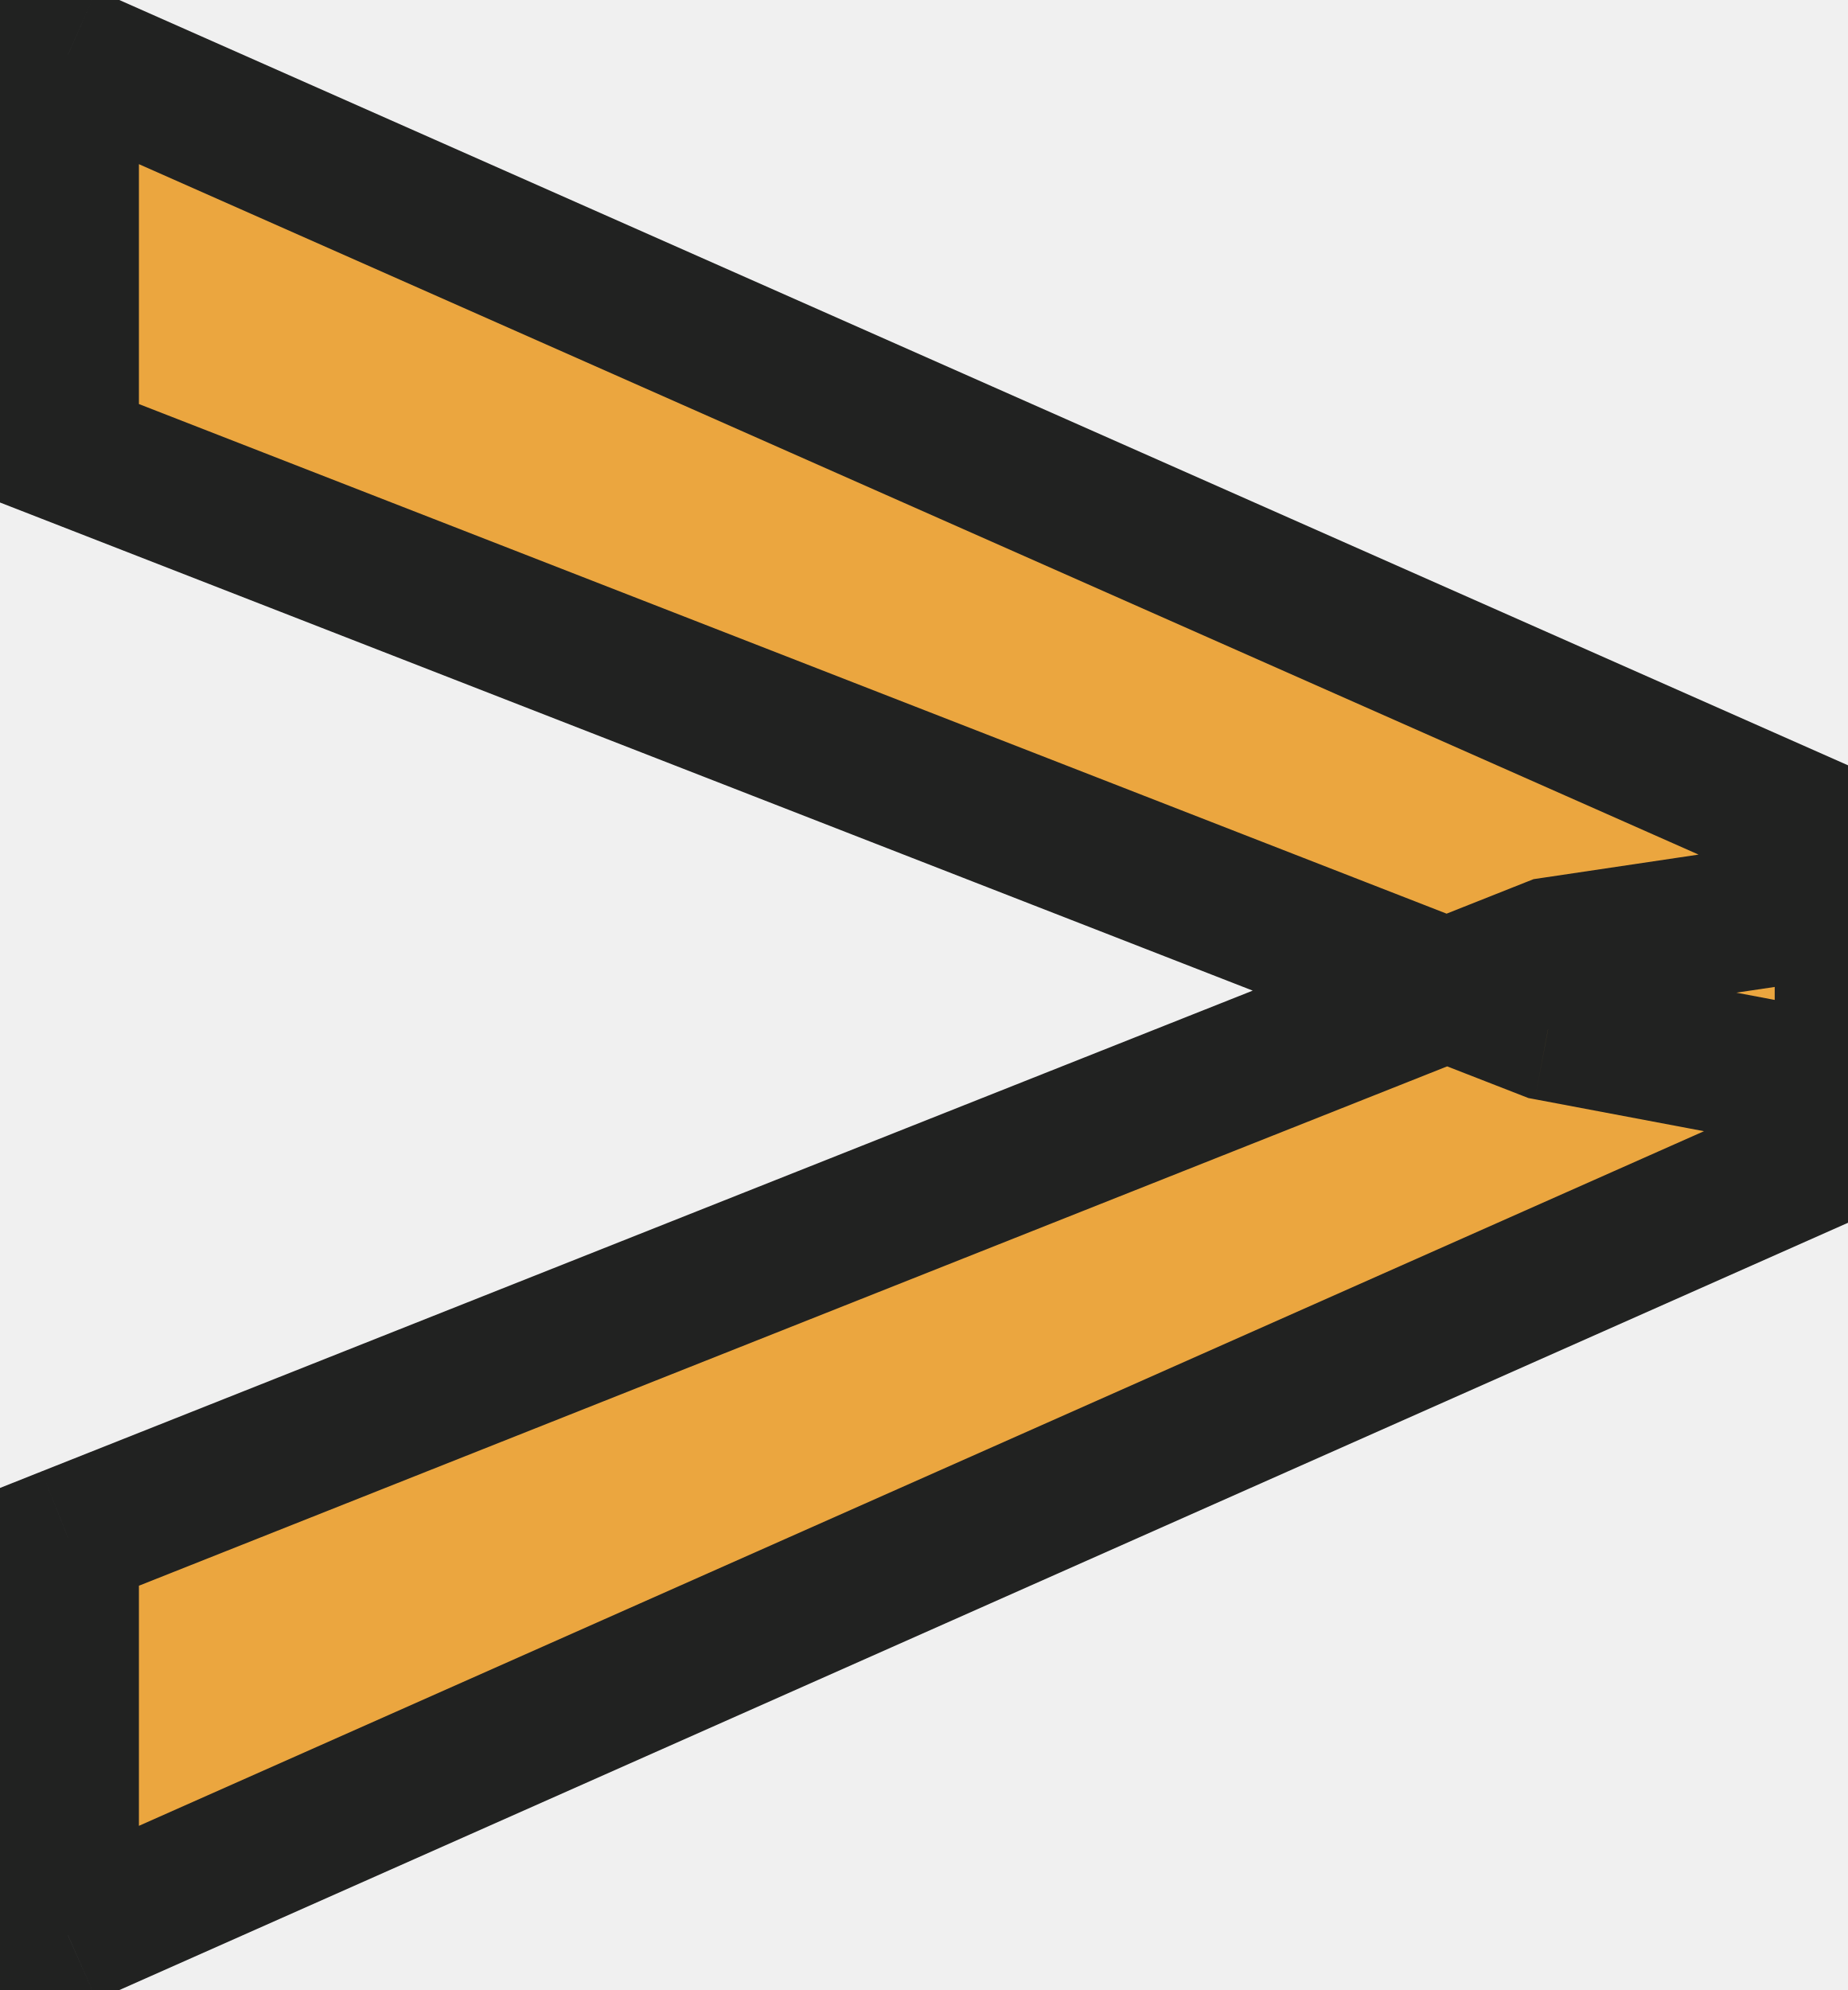
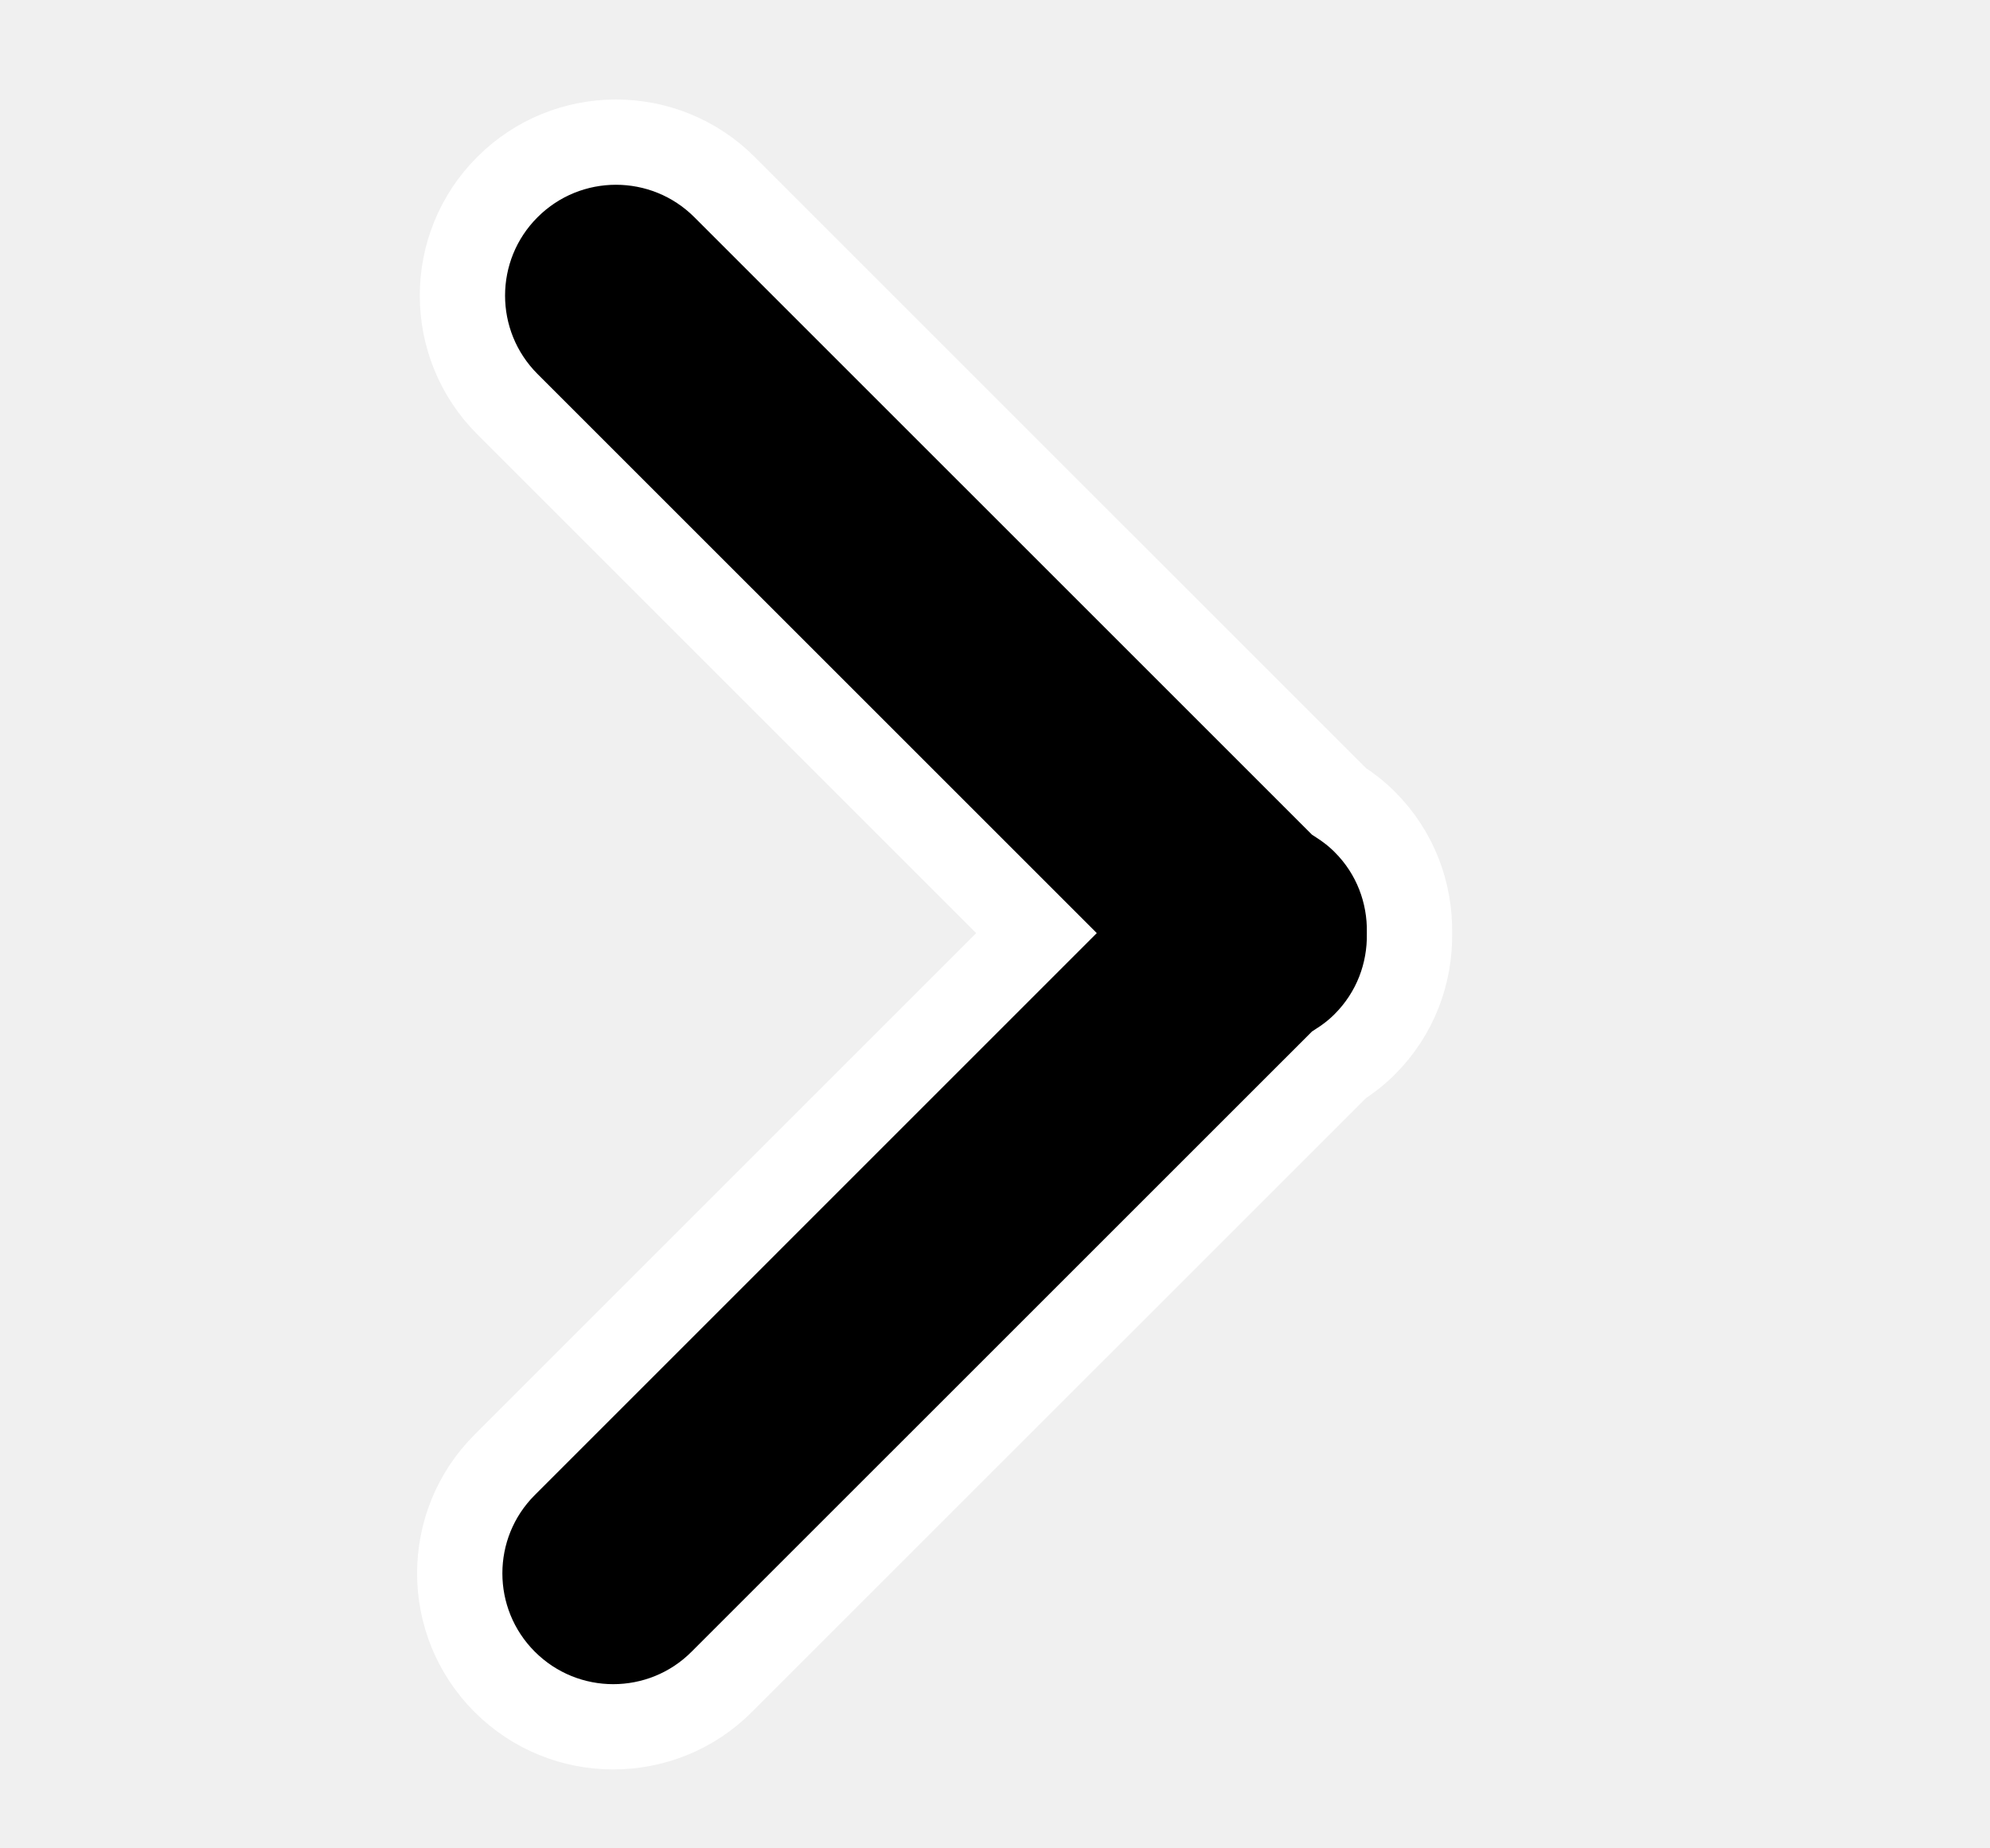
- <svg xmlns="http://www.w3.org/2000/svg" width="26" height="28" viewBox="0 0 26 28" fill="none">
-   <path d="M21.785 14.484L0.955 6.369V0.773L25.975 11.848V15.275L21.785 14.484ZM0.955 21.633L21.844 13.342L25.975 12.727V16.125L0.955 27.229V21.633Z" fill="#EBA63F" />
-   <path d="M21.785 14.484L21.422 15.416L21.509 15.45L21.6 15.467L21.785 14.484ZM0.955 6.369H-0.045V7.053L0.592 7.301L0.955 6.369ZM0.955 0.773L1.36 -0.141L-0.045 -0.763V0.773H0.955ZM25.975 11.848H26.975V11.197L26.379 10.933L25.975 11.848ZM25.975 15.275L25.789 16.258L26.975 16.482V15.275H25.975ZM0.955 21.633L0.586 20.703L-0.045 20.954V21.633H0.955ZM21.844 13.342L21.696 12.353L21.582 12.37L21.475 12.412L21.844 13.342ZM25.975 12.727H26.975V11.567L25.827 11.738L25.975 12.727ZM25.975 16.125L26.38 17.039L26.975 16.775V16.125H25.975ZM0.955 27.229H-0.045V28.766L1.361 28.142L0.955 27.229ZM22.148 13.553L1.318 5.437L0.592 7.301L21.422 15.416L22.148 13.553ZM1.955 6.369V0.773H-0.045V6.369H1.955ZM0.55 1.688L25.57 12.762L26.379 10.933L1.36 -0.141L0.55 1.688ZM24.975 11.848V15.275H26.975V11.848H24.975ZM26.16 14.293L21.971 13.502L21.6 15.467L25.789 16.258L26.16 14.293ZM1.324 22.562L22.213 14.271L21.475 12.412L0.586 20.703L1.324 22.562ZM21.991 14.331L26.122 13.716L25.827 11.738L21.696 12.353L21.991 14.331ZM24.975 12.727V16.125H26.975V12.727H24.975ZM25.569 15.211L0.549 26.314L1.361 28.142L26.38 17.039L25.569 15.211ZM1.955 27.229V21.633H-0.045V27.229H1.955Z" fill="#212221" />
+ <svg xmlns="http://www.w3.org/2000/svg" version="1.1" id="Capa_1" x="0px" y="0px" viewBox="-5 -5 70 65" style="enable-background:new 0 0 55.752 55.752;" xml:space="preserve">
+   <g>
+     <path d="M43.006,23.916c-0.28-0.282-0.59-0.52-0.912-0.727L20.485,1.581c-2.109-2.107-5.527-2.108-7.637,0.001   c-2.109,2.108-2.109,5.527,0,7.637l18.611,18.609L12.754,46.535c-2.11,2.107-2.11,5.527,0,7.637c1.055,1.053,2.436,1.58,3.817,1.58   s2.765-0.527,3.817-1.582l21.706-21.703c0.322-0.207,0.631-0.444,0.912-0.727c1.08-1.08,1.598-2.498,1.574-3.912   C44.605,26.413,44.086,24.993,43.006,23.916z" stroke="white" stroke-width="3" />
+   </g>
+   <g>
+ </g>
+   <g>
+ </g>
+   <g>
+ </g>
+   <g>
+ </g>
+   <g>
+ </g>
+   <g>
+ </g>
+   <g>
+ </g>
+   <g>
+ </g>
+   <g>
+ </g>
+   <g>
+ </g>
+   <g>
+ </g>
+   <g>
+ </g>
+   <g>
+ </g>
+   <g>
+ </g>
+   <g>
+ </g>
</svg>
